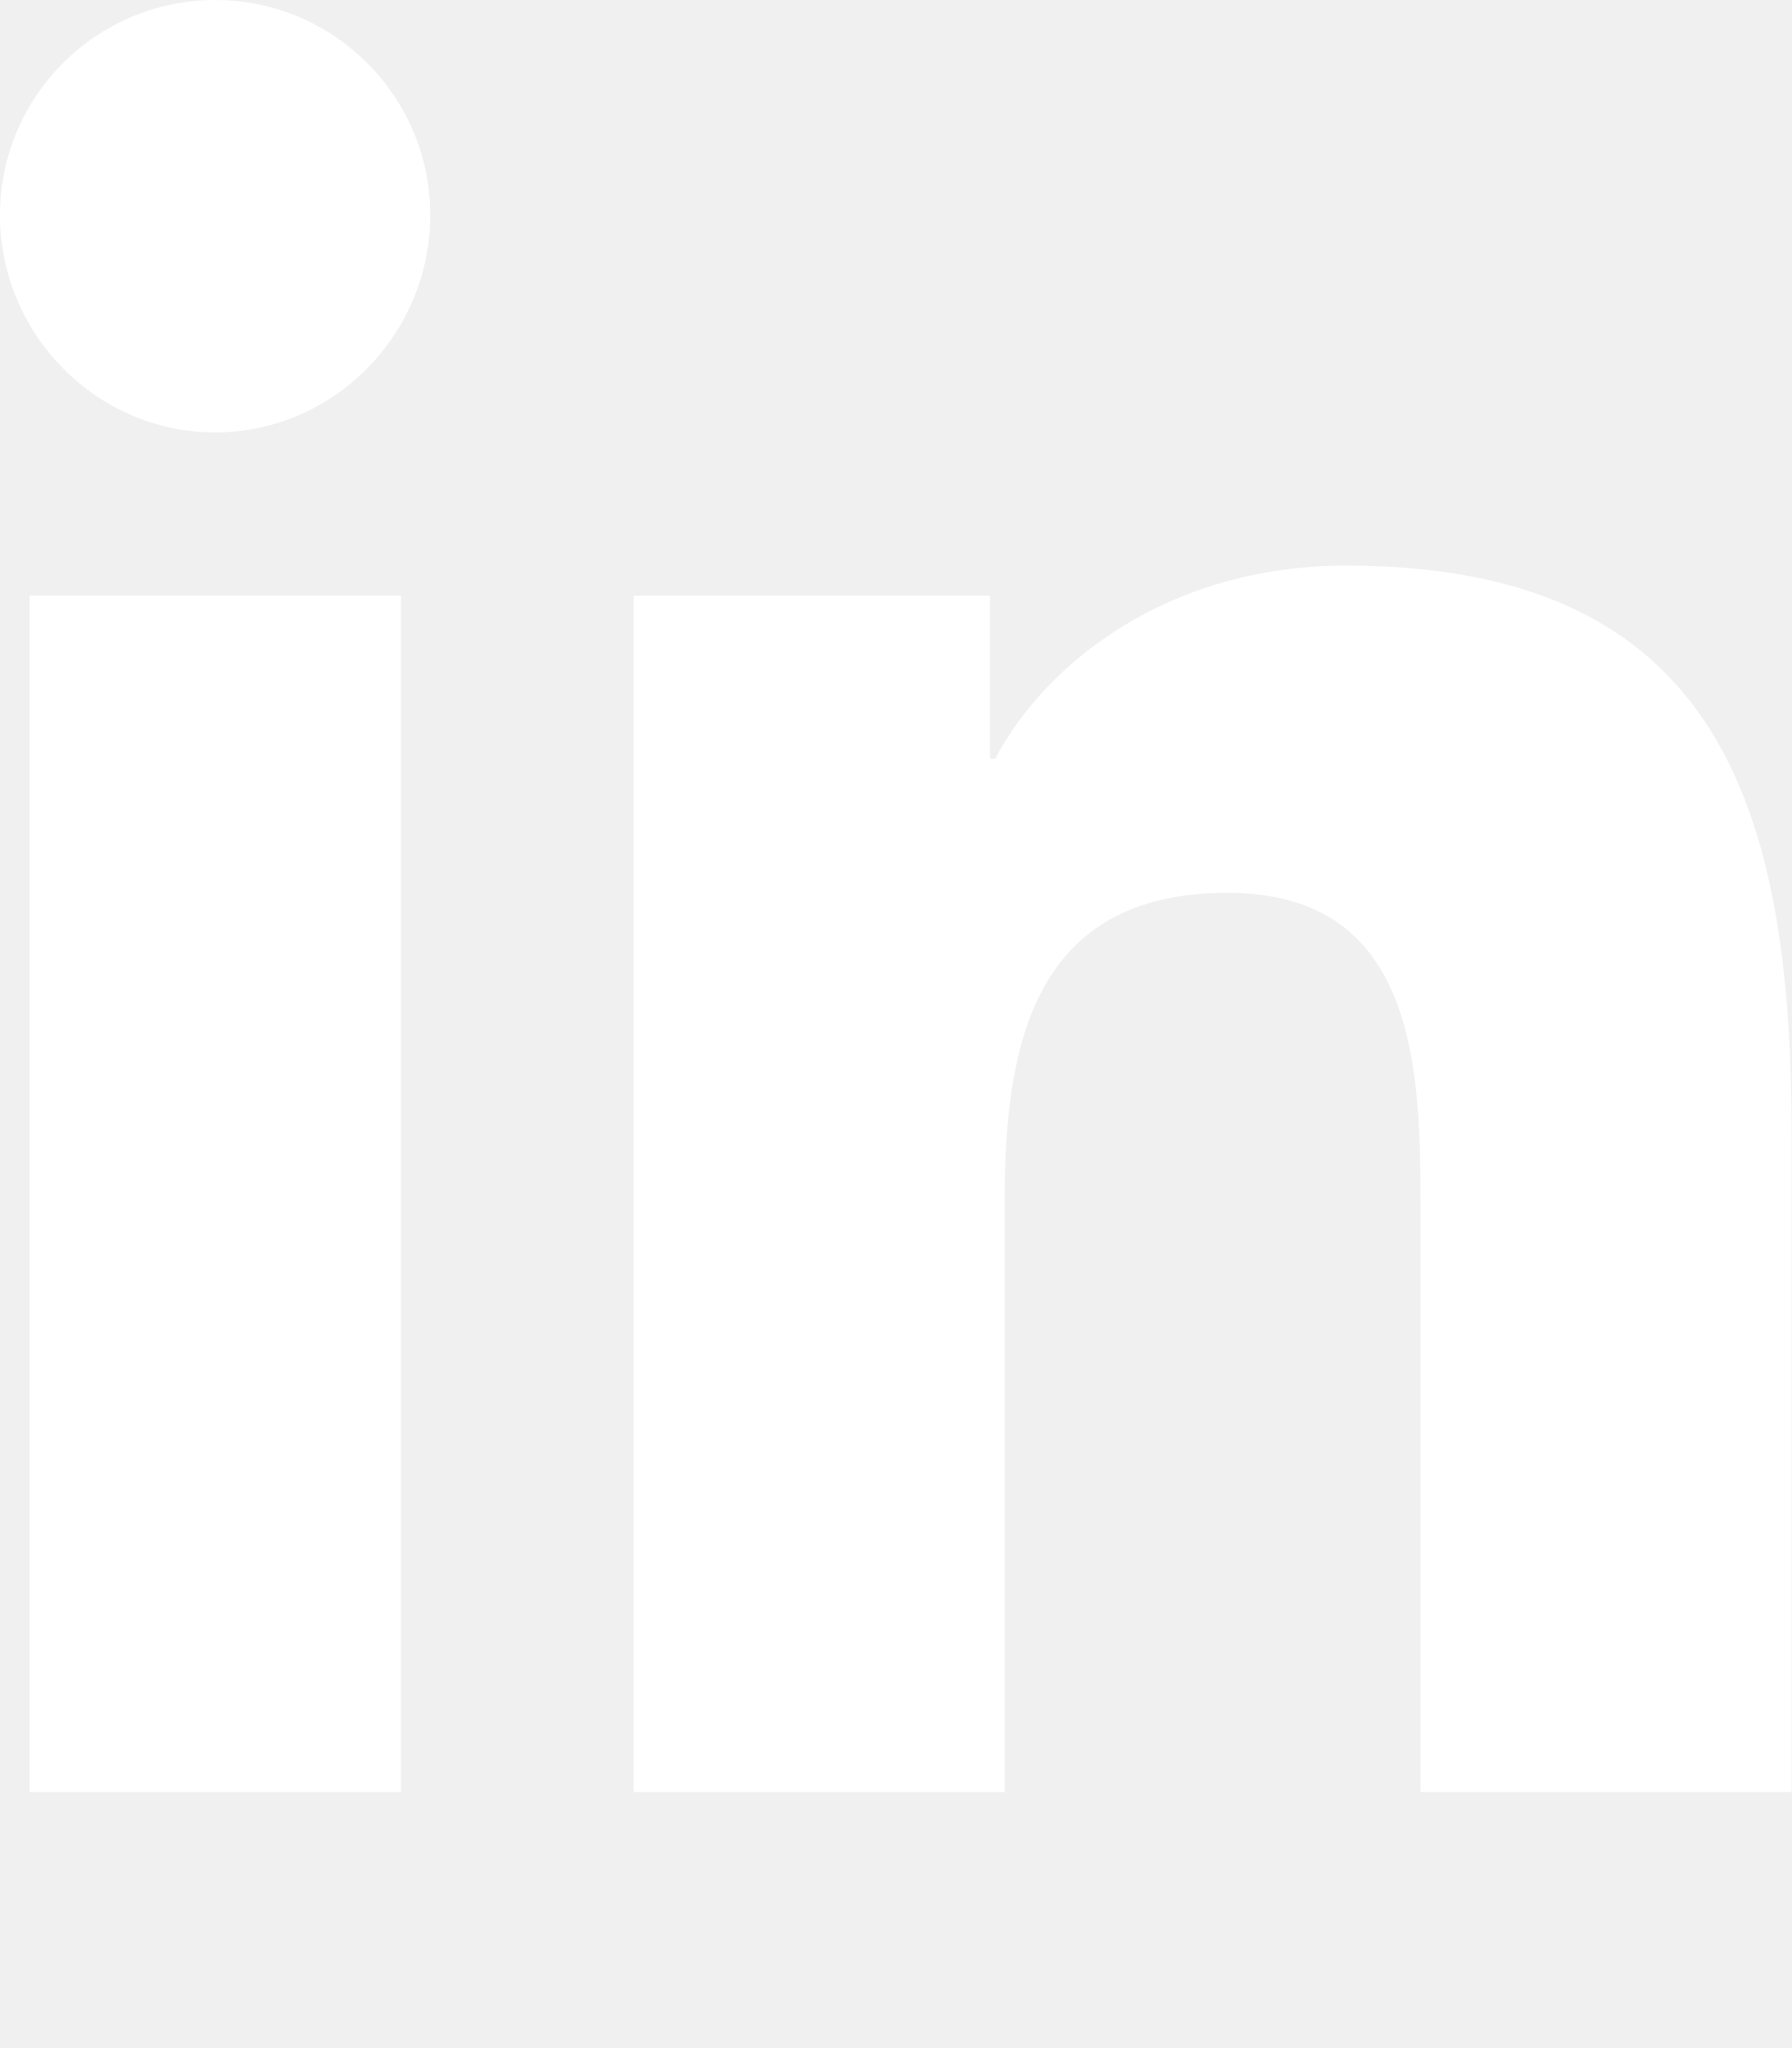
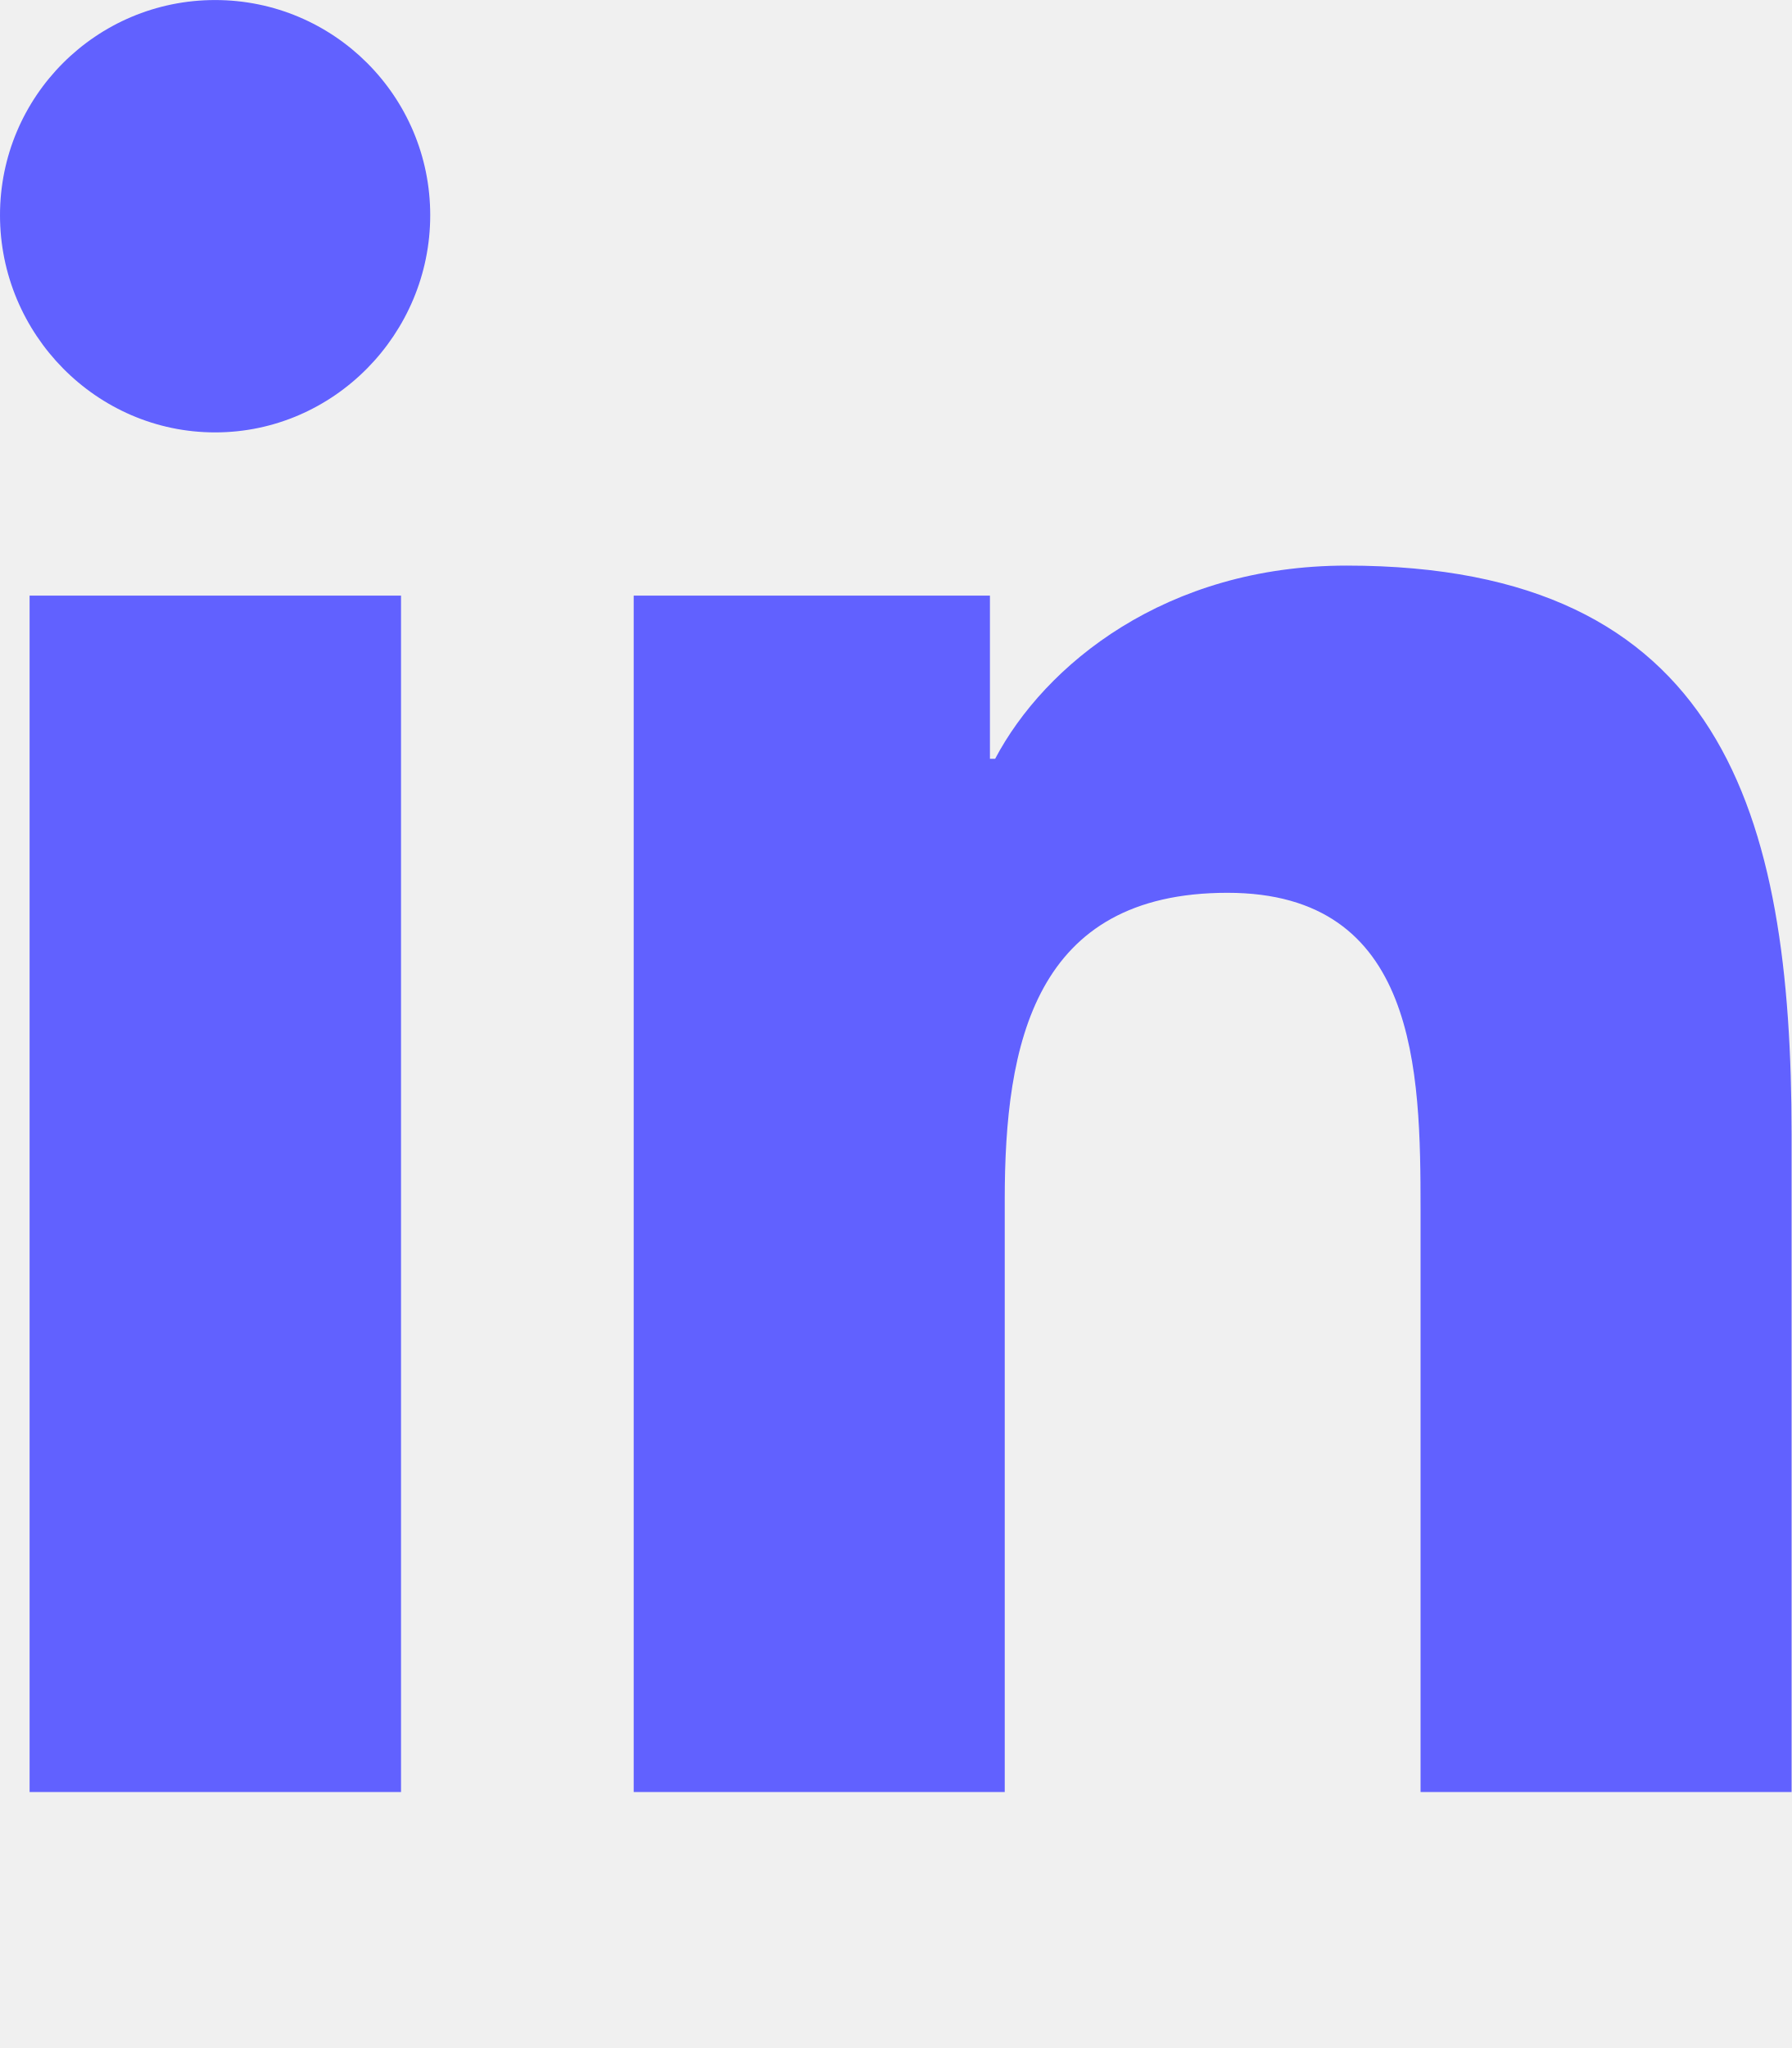
<svg xmlns="http://www.w3.org/2000/svg" viewBox="0 0 448 512" version="1.1" id="svg19">
  <defs id="defs23" />
-   <path d="M100.28 448H7.4V148.9h92.88zM53.79 108.1C24.09 108.1 0 83.5 0 53.8a53.79 53.79 0 0 1 107.58 0c0 29.7-24.1 54.3-53.79 54.3zM447.9 448h-92.68V302.4c0-34.7-.7-79.2-48.29-79.2-48.29 0-55.69 37.7-55.69 76.7V448h-92.78V148.9h89.08v40.8h1.3c12.4-23.5 42.69-48.3 87.88-48.3 94 0 111.28 61.9 111.28 142.3V448z" id="path17" style="fill:#ffffff" />
+   <path d="M100.28 448H7.4V148.9h92.88zM53.79 108.1C24.09 108.1 0 83.5 0 53.8a53.79 53.79 0 0 1 107.58 0c0 29.7-24.1 54.3-53.79 54.3zM447.9 448h-92.68V302.4c0-34.7-.7-79.2-48.29-79.2-48.29 0-55.69 37.7-55.69 76.7V448h-92.78V148.9h89.08v40.8h1.3c12.4-23.5 42.69-48.3 87.88-48.3 94 0 111.28 61.9 111.28 142.3V448z" id="path17" style="fill:#6161ff;fill-opacity:1" />
</svg>
